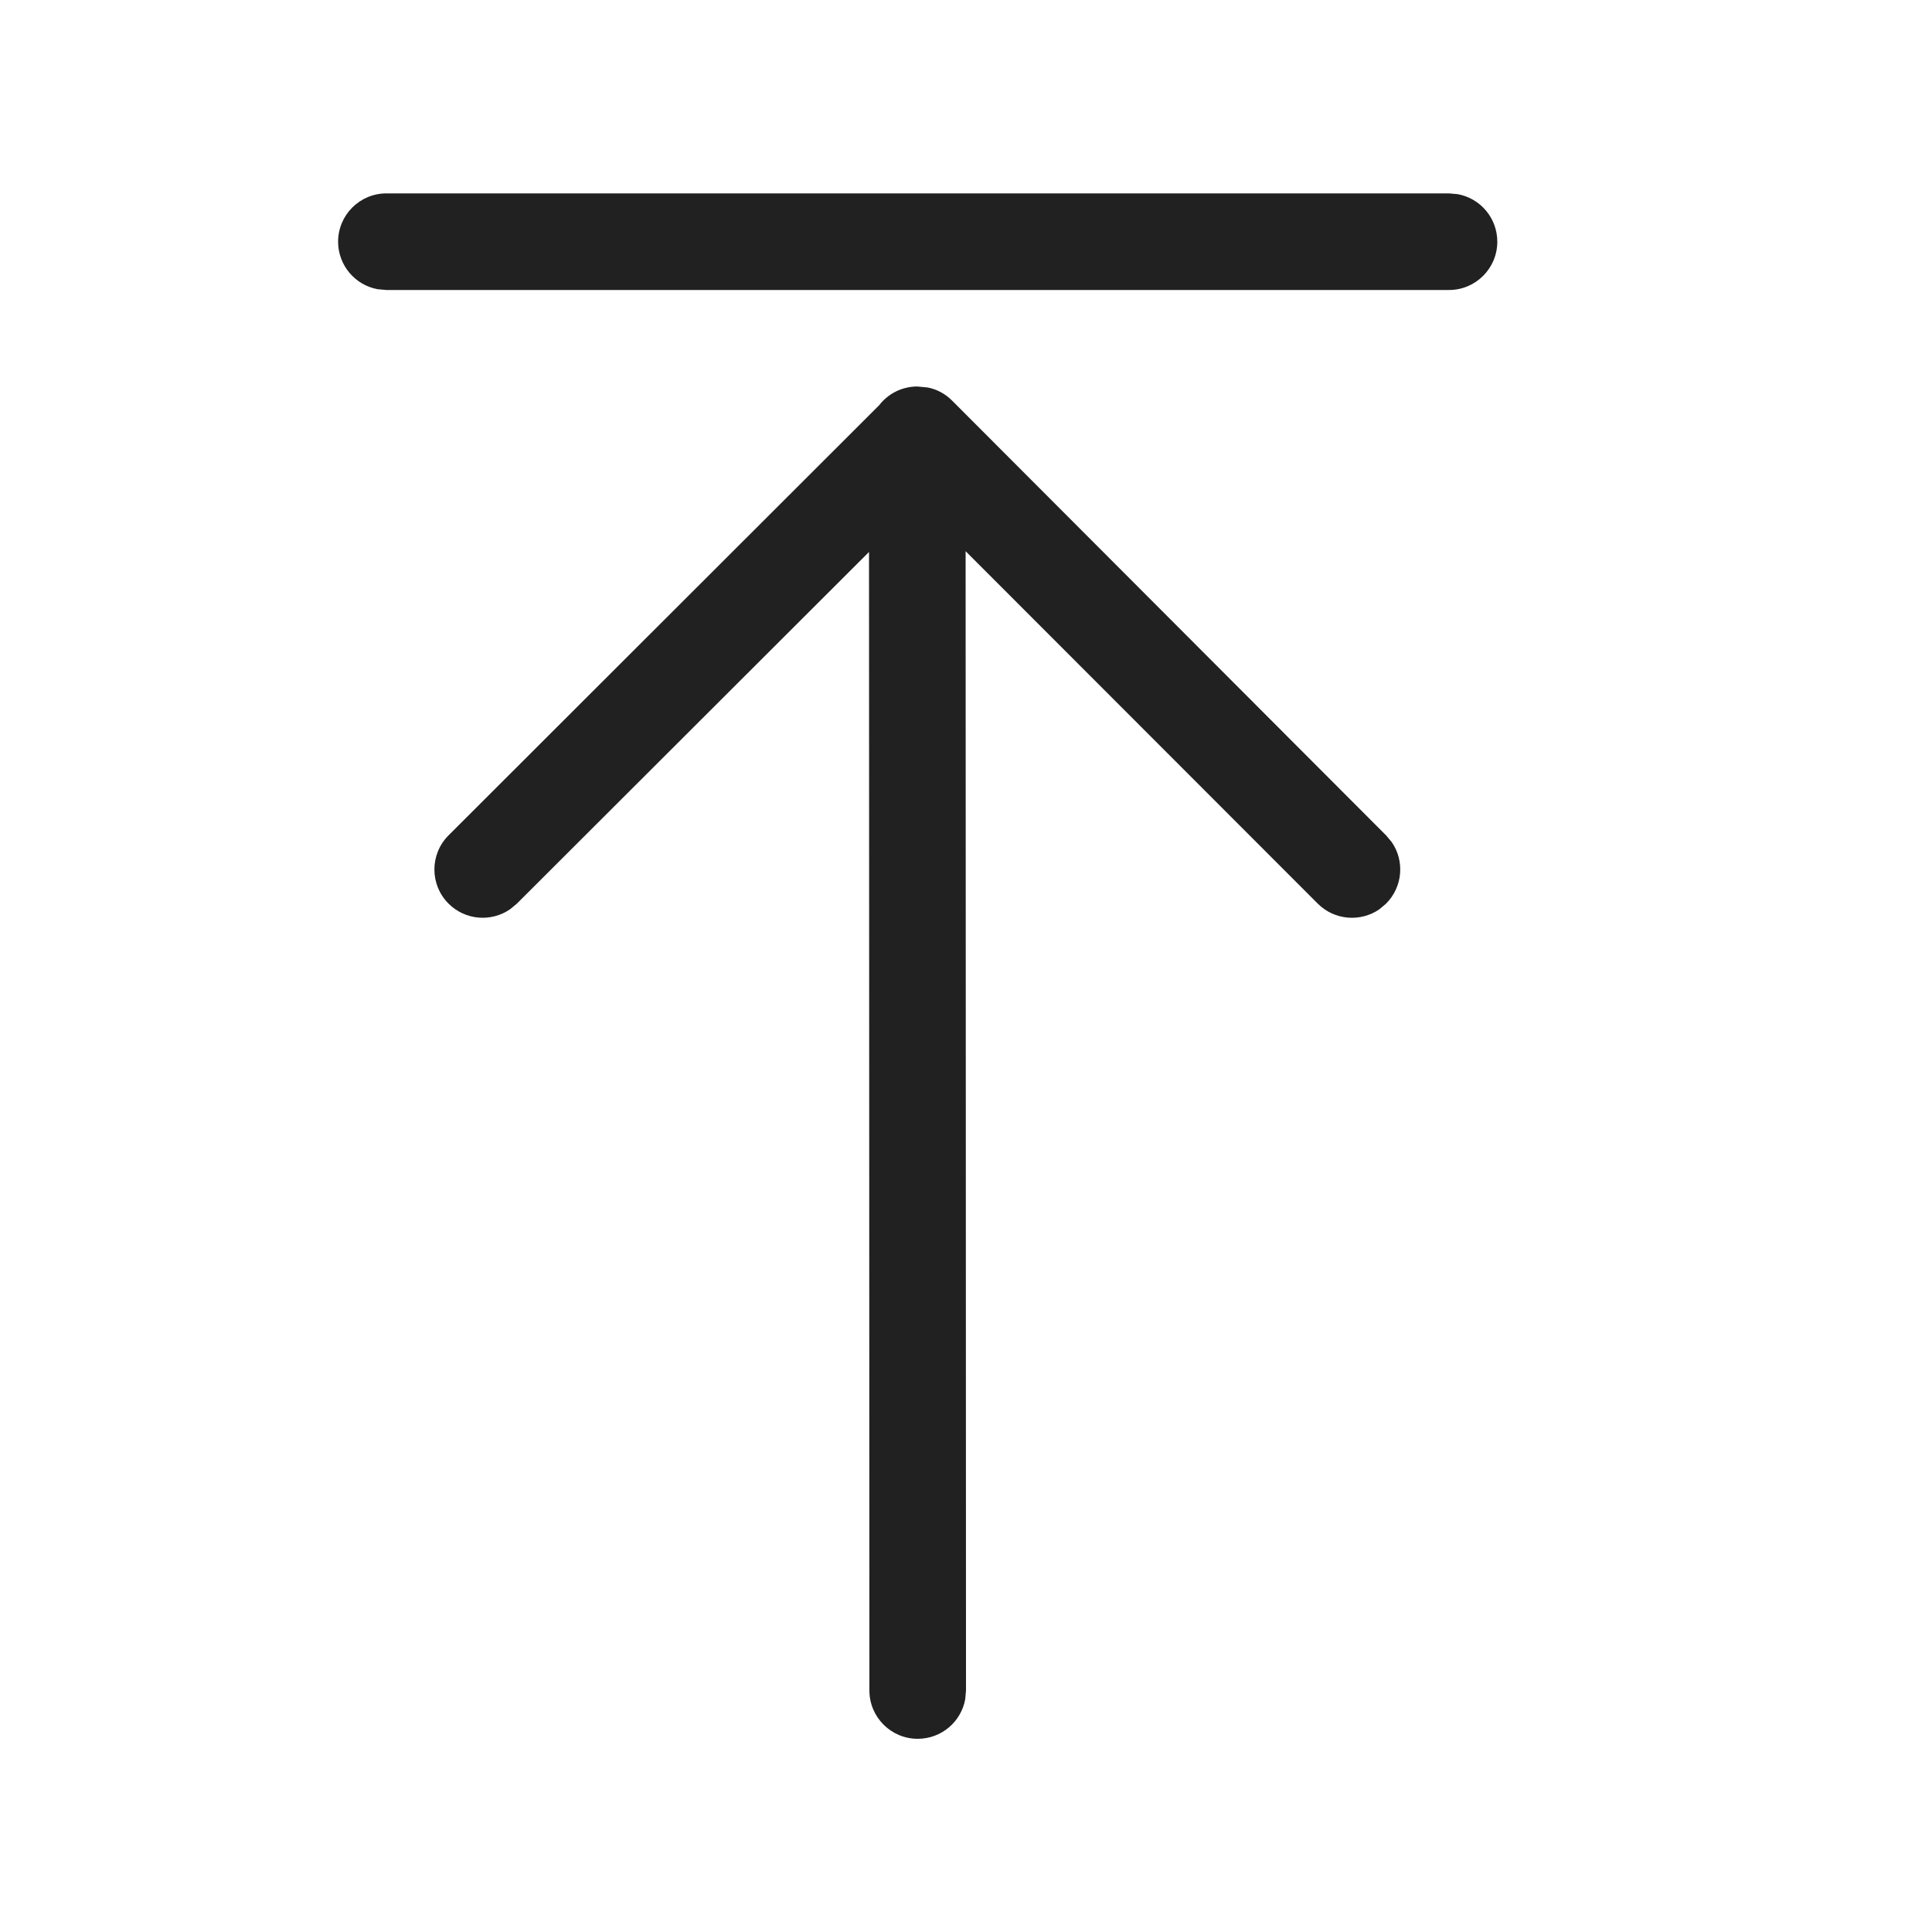
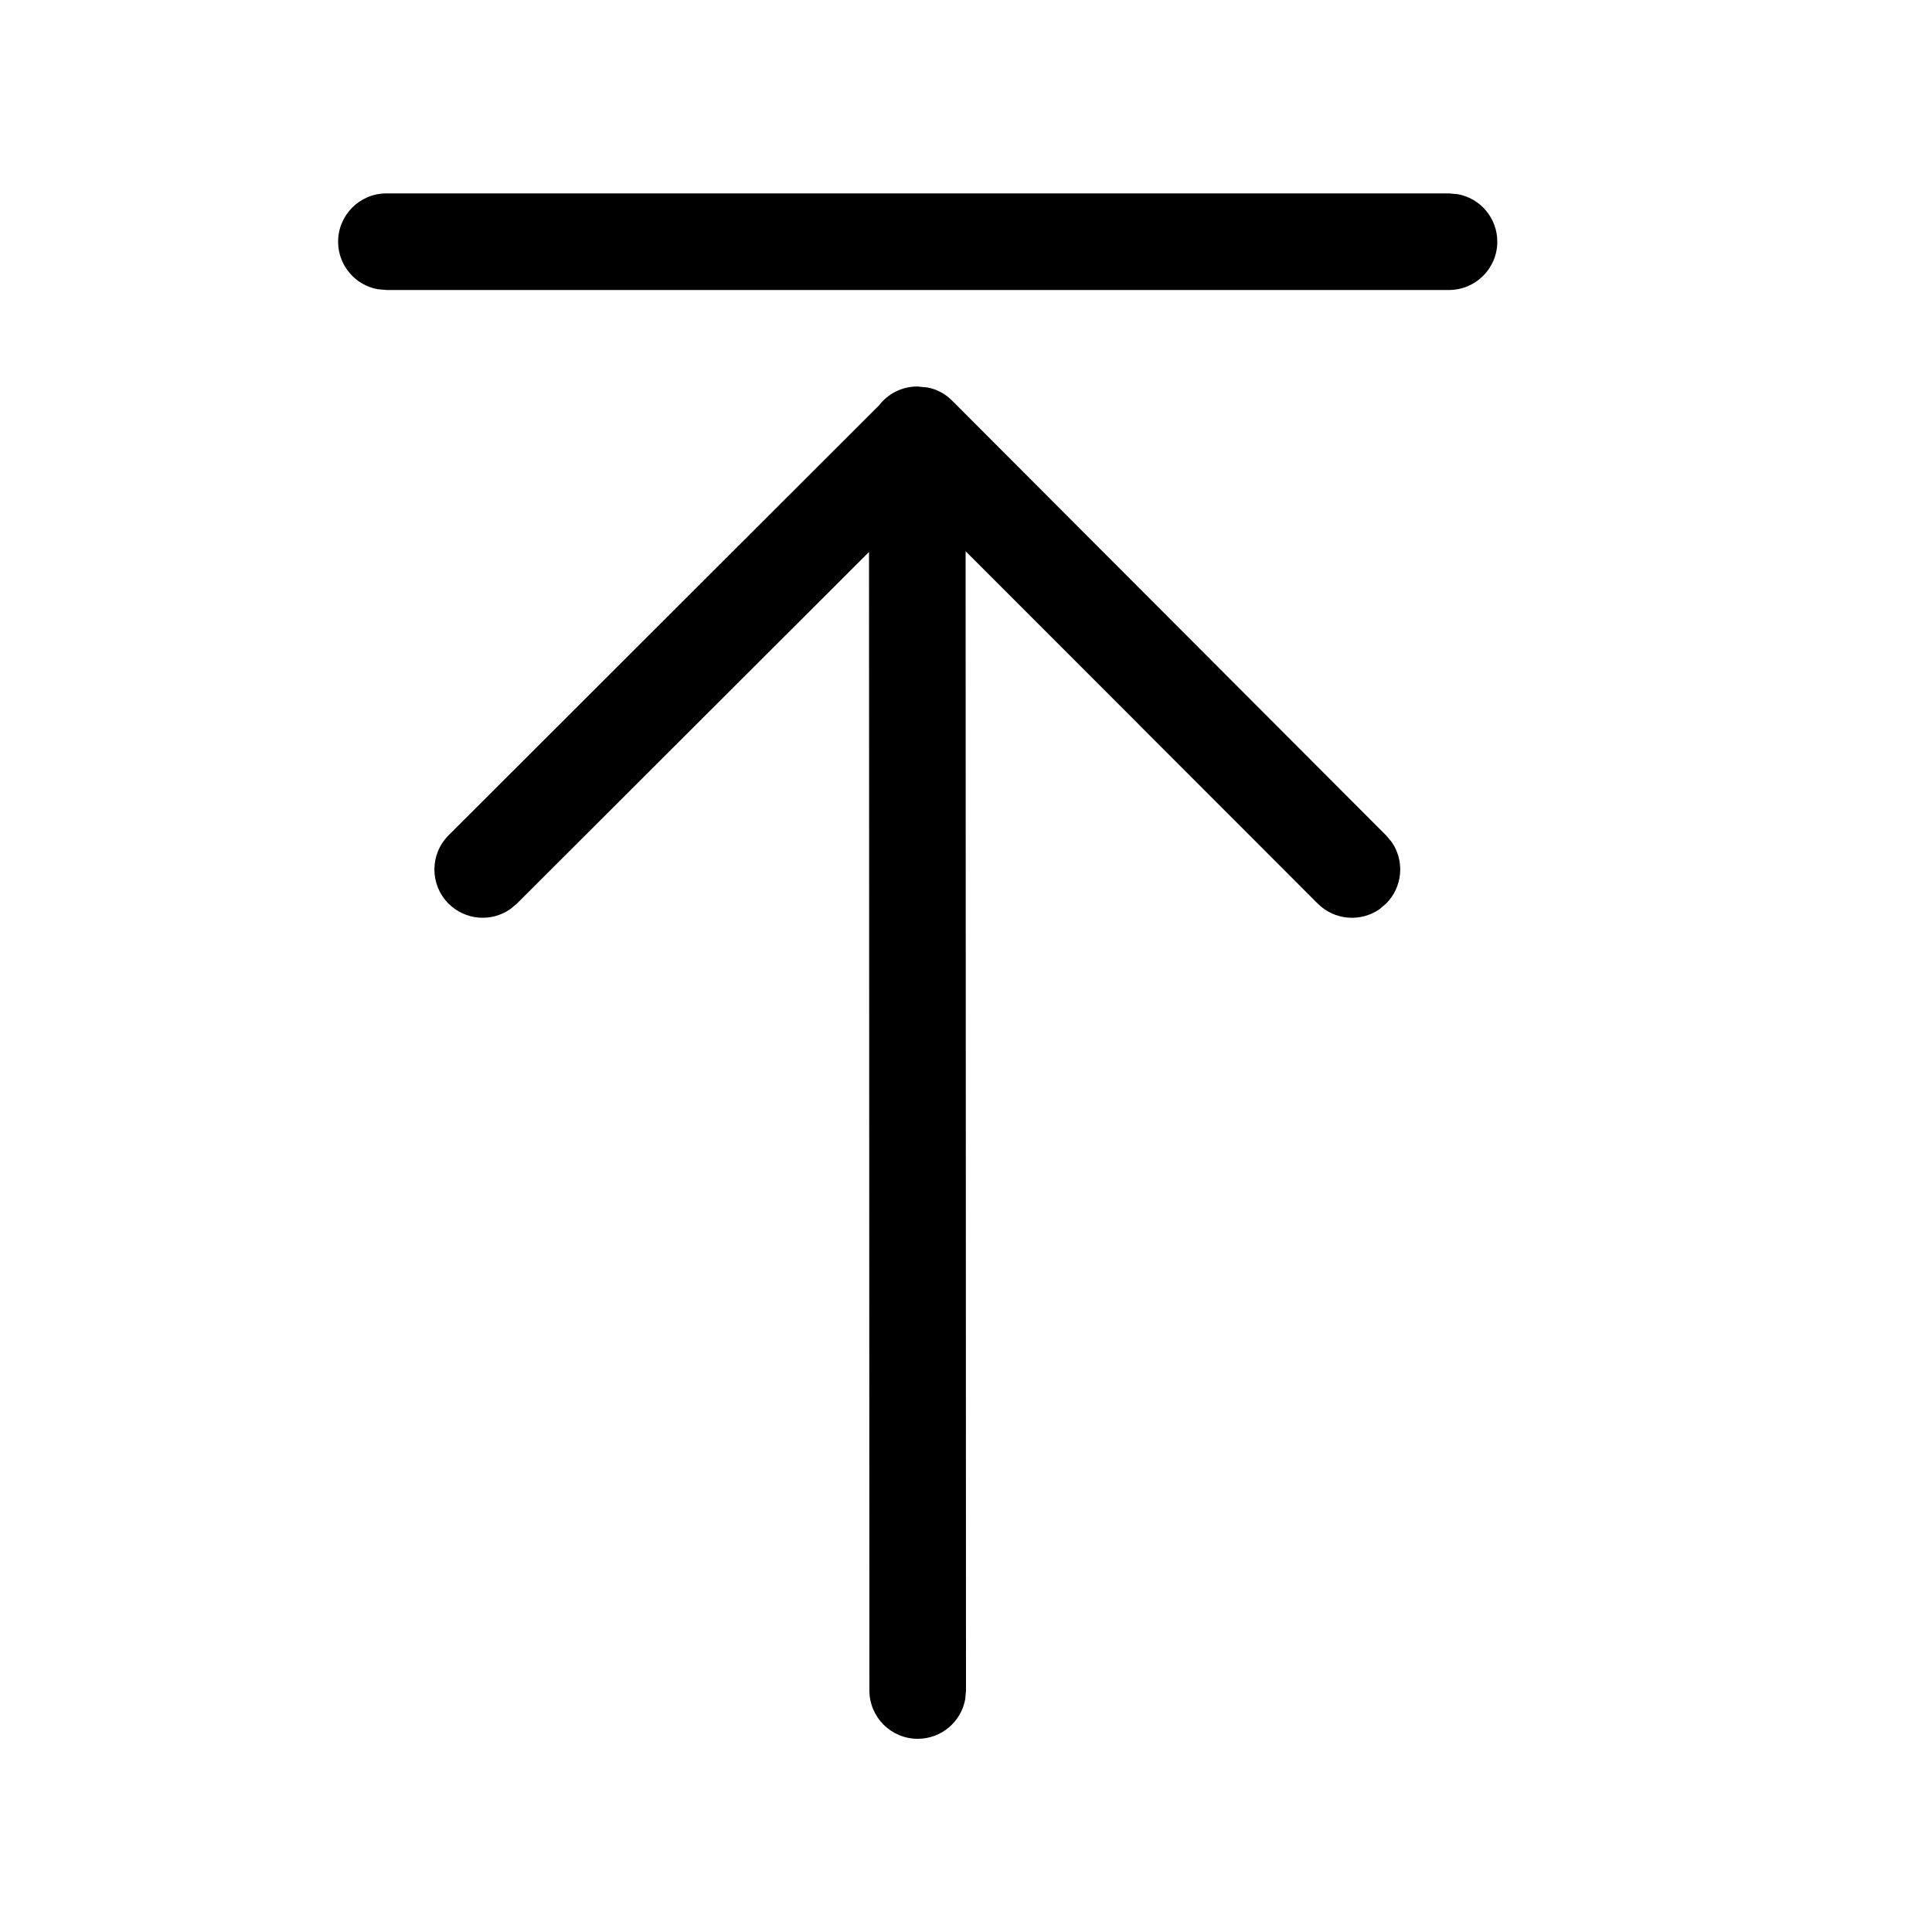
<svg xmlns="http://www.w3.org/2000/svg" width="20" height="20" viewBox="0 0 20 20" fill="none">
-   <path d="M15 3.002C15.276 3.002 15.5 2.778 15.5 2.502C15.5 2.256 15.323 2.052 15.09 2.01L15 2.002H4C3.724 2.002 3.5 2.226 3.5 2.502C3.5 2.747 3.677 2.952 3.91 2.994L4 3.002H15ZM9.5 18C9.746 18 9.95 17.823 9.992 17.59L10 17.5L9.996 5.706L13.641 9.354C13.815 9.528 14.084 9.547 14.279 9.413L14.348 9.355C14.522 9.181 14.542 8.912 14.407 8.717L14.349 8.648L9.857 4.148C9.785 4.075 9.696 4.029 9.602 4.011L9.496 4.001C9.335 4.001 9.192 4.077 9.101 4.195L4.644 8.647C4.448 8.842 4.448 9.159 4.643 9.354C4.817 9.528 5.086 9.547 5.281 9.412L5.35 9.355L8.996 5.714L9 17.5C9 17.776 9.224 18 9.5 18Z" fill="#212121" />
+   <path d="M15 3.002C15.276 3.002 15.5 2.778 15.5 2.502C15.5 2.256 15.323 2.052 15.09 2.01L15 2.002H4C3.724 2.002 3.5 2.226 3.5 2.502C3.5 2.747 3.677 2.952 3.91 2.994L4 3.002H15ZM9.5 18C9.746 18 9.95 17.823 9.992 17.59L10 17.5L9.996 5.706L13.641 9.354C13.815 9.528 14.084 9.547 14.279 9.413L14.348 9.355C14.522 9.181 14.542 8.912 14.407 8.717L14.349 8.648L9.857 4.148C9.785 4.075 9.696 4.029 9.602 4.011L9.496 4.001C9.335 4.001 9.192 4.077 9.101 4.195L4.644 8.647C4.448 8.842 4.448 9.159 4.643 9.354C4.817 9.528 5.086 9.547 5.281 9.412L5.35 9.355L8.996 5.714L9 17.5C9 17.776 9.224 18 9.5 18Z" fill="currentColor" />
</svg>
